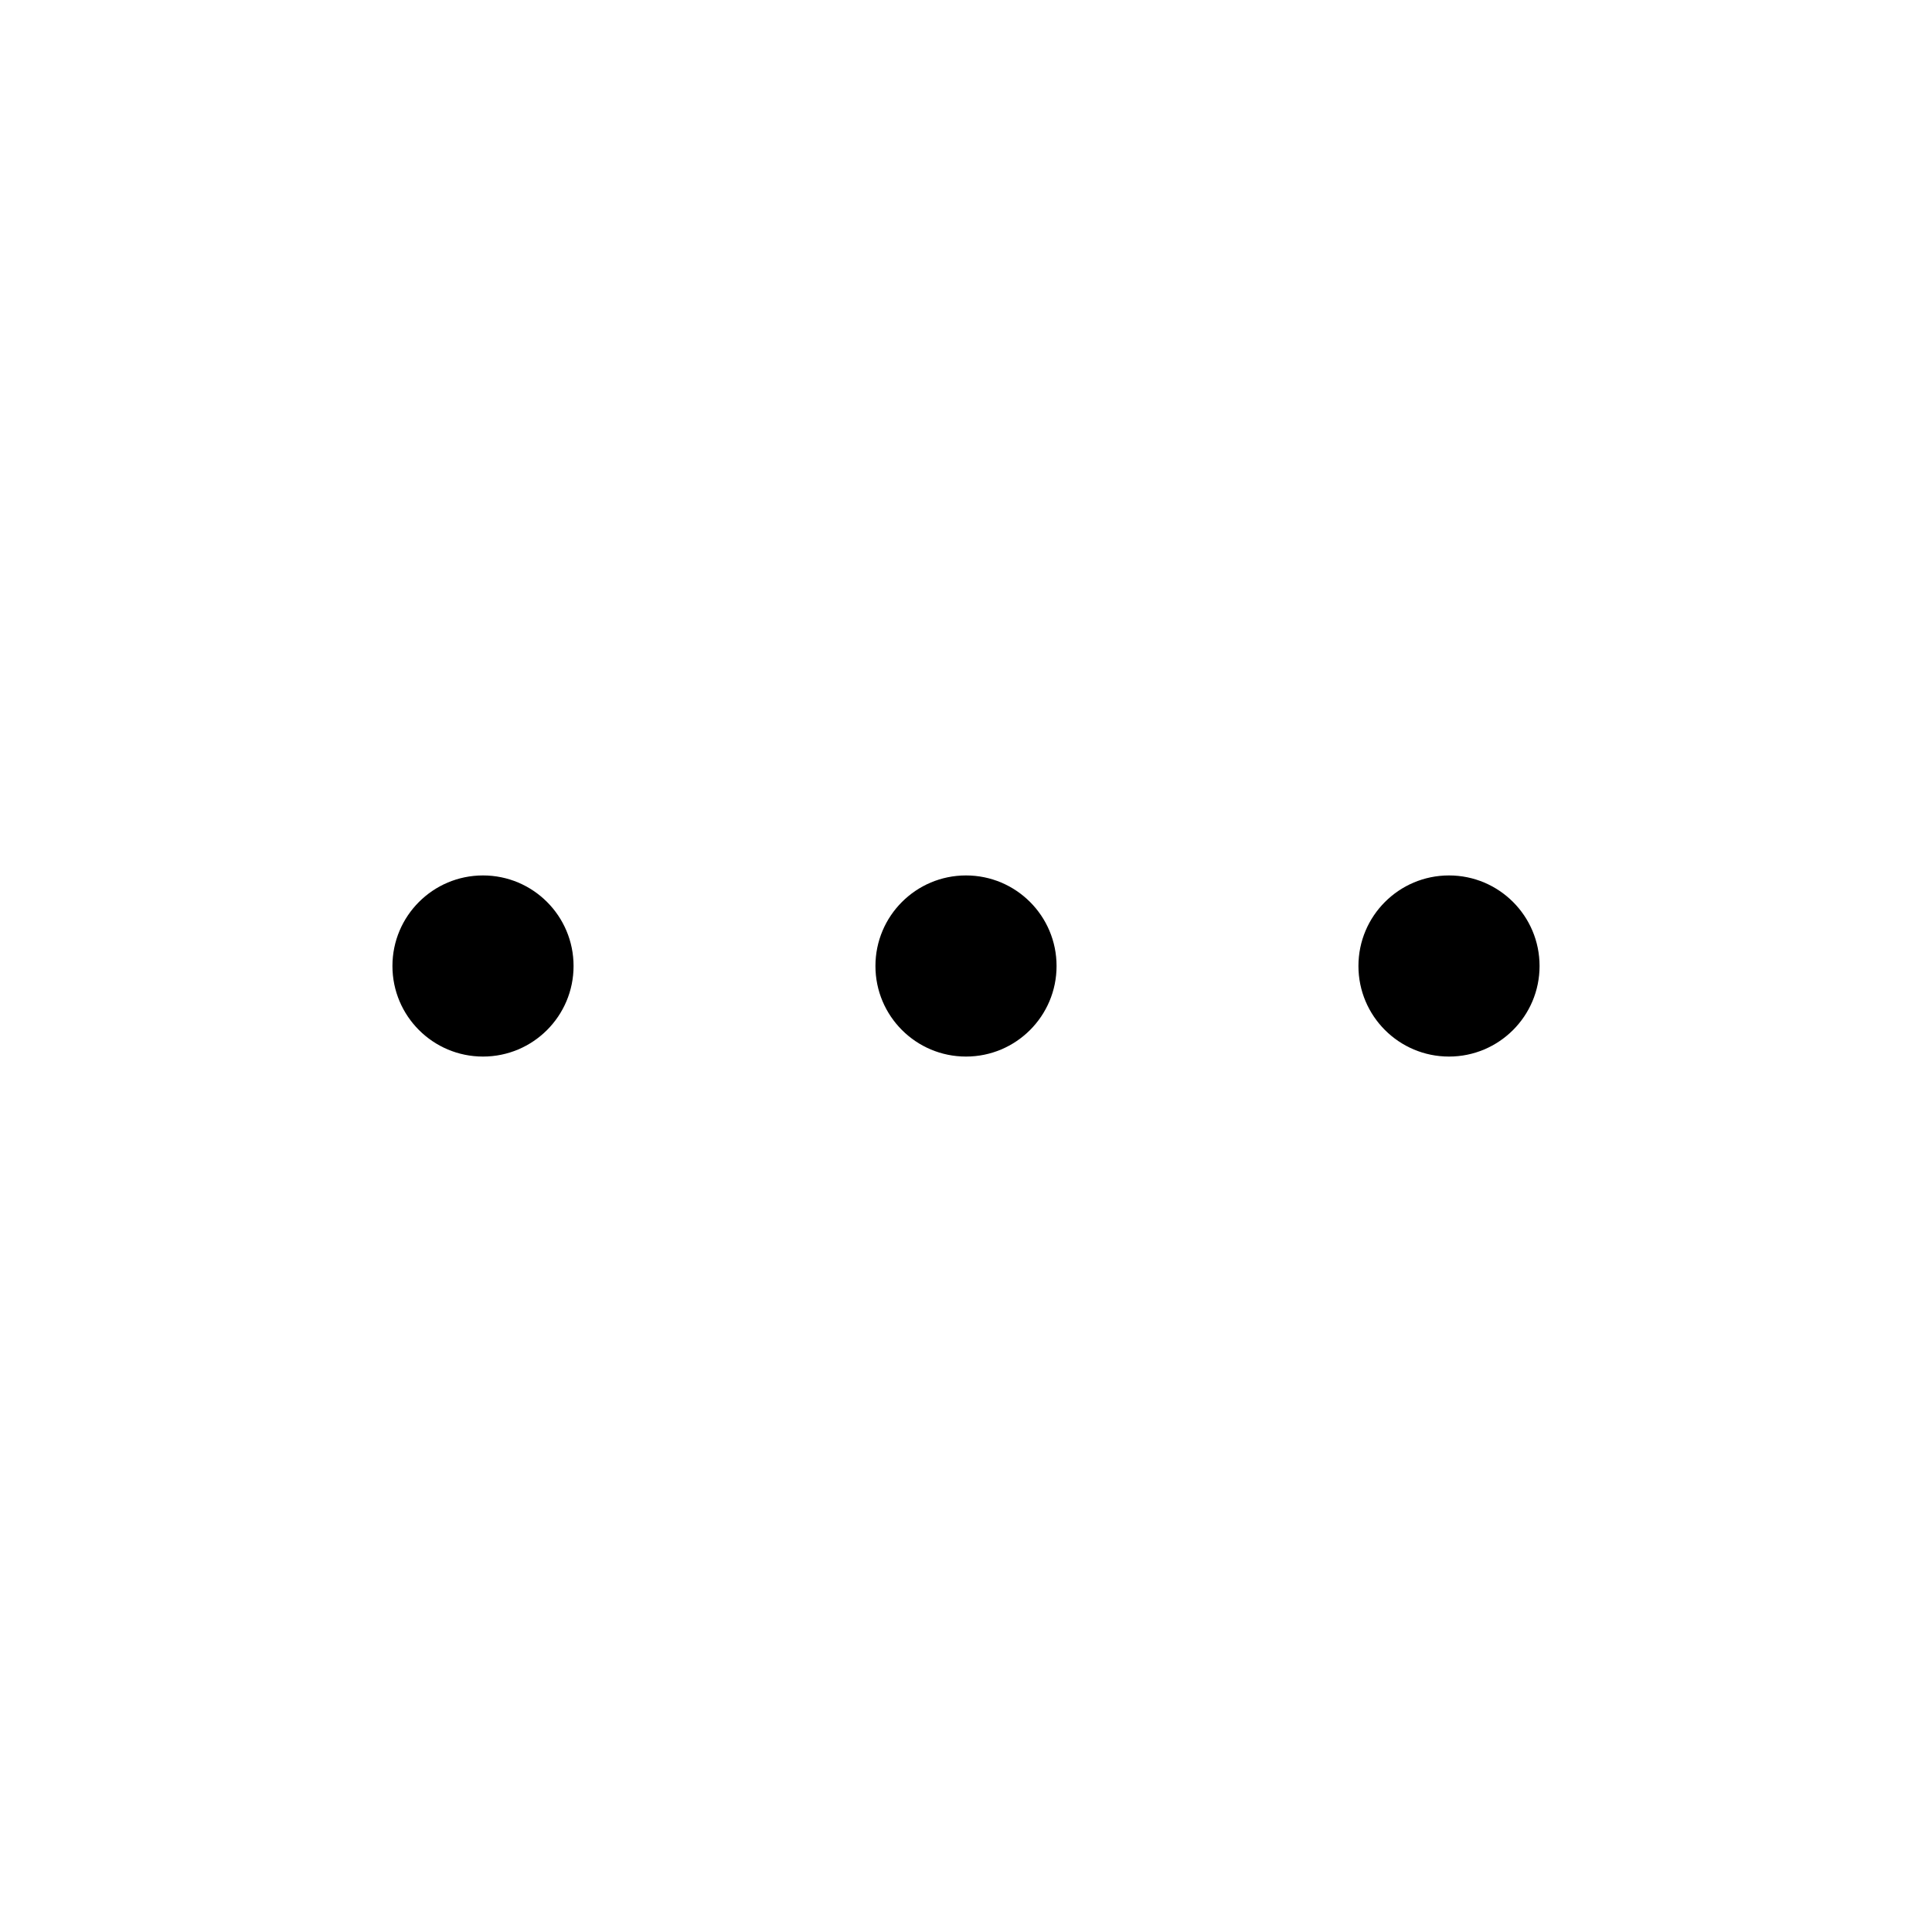
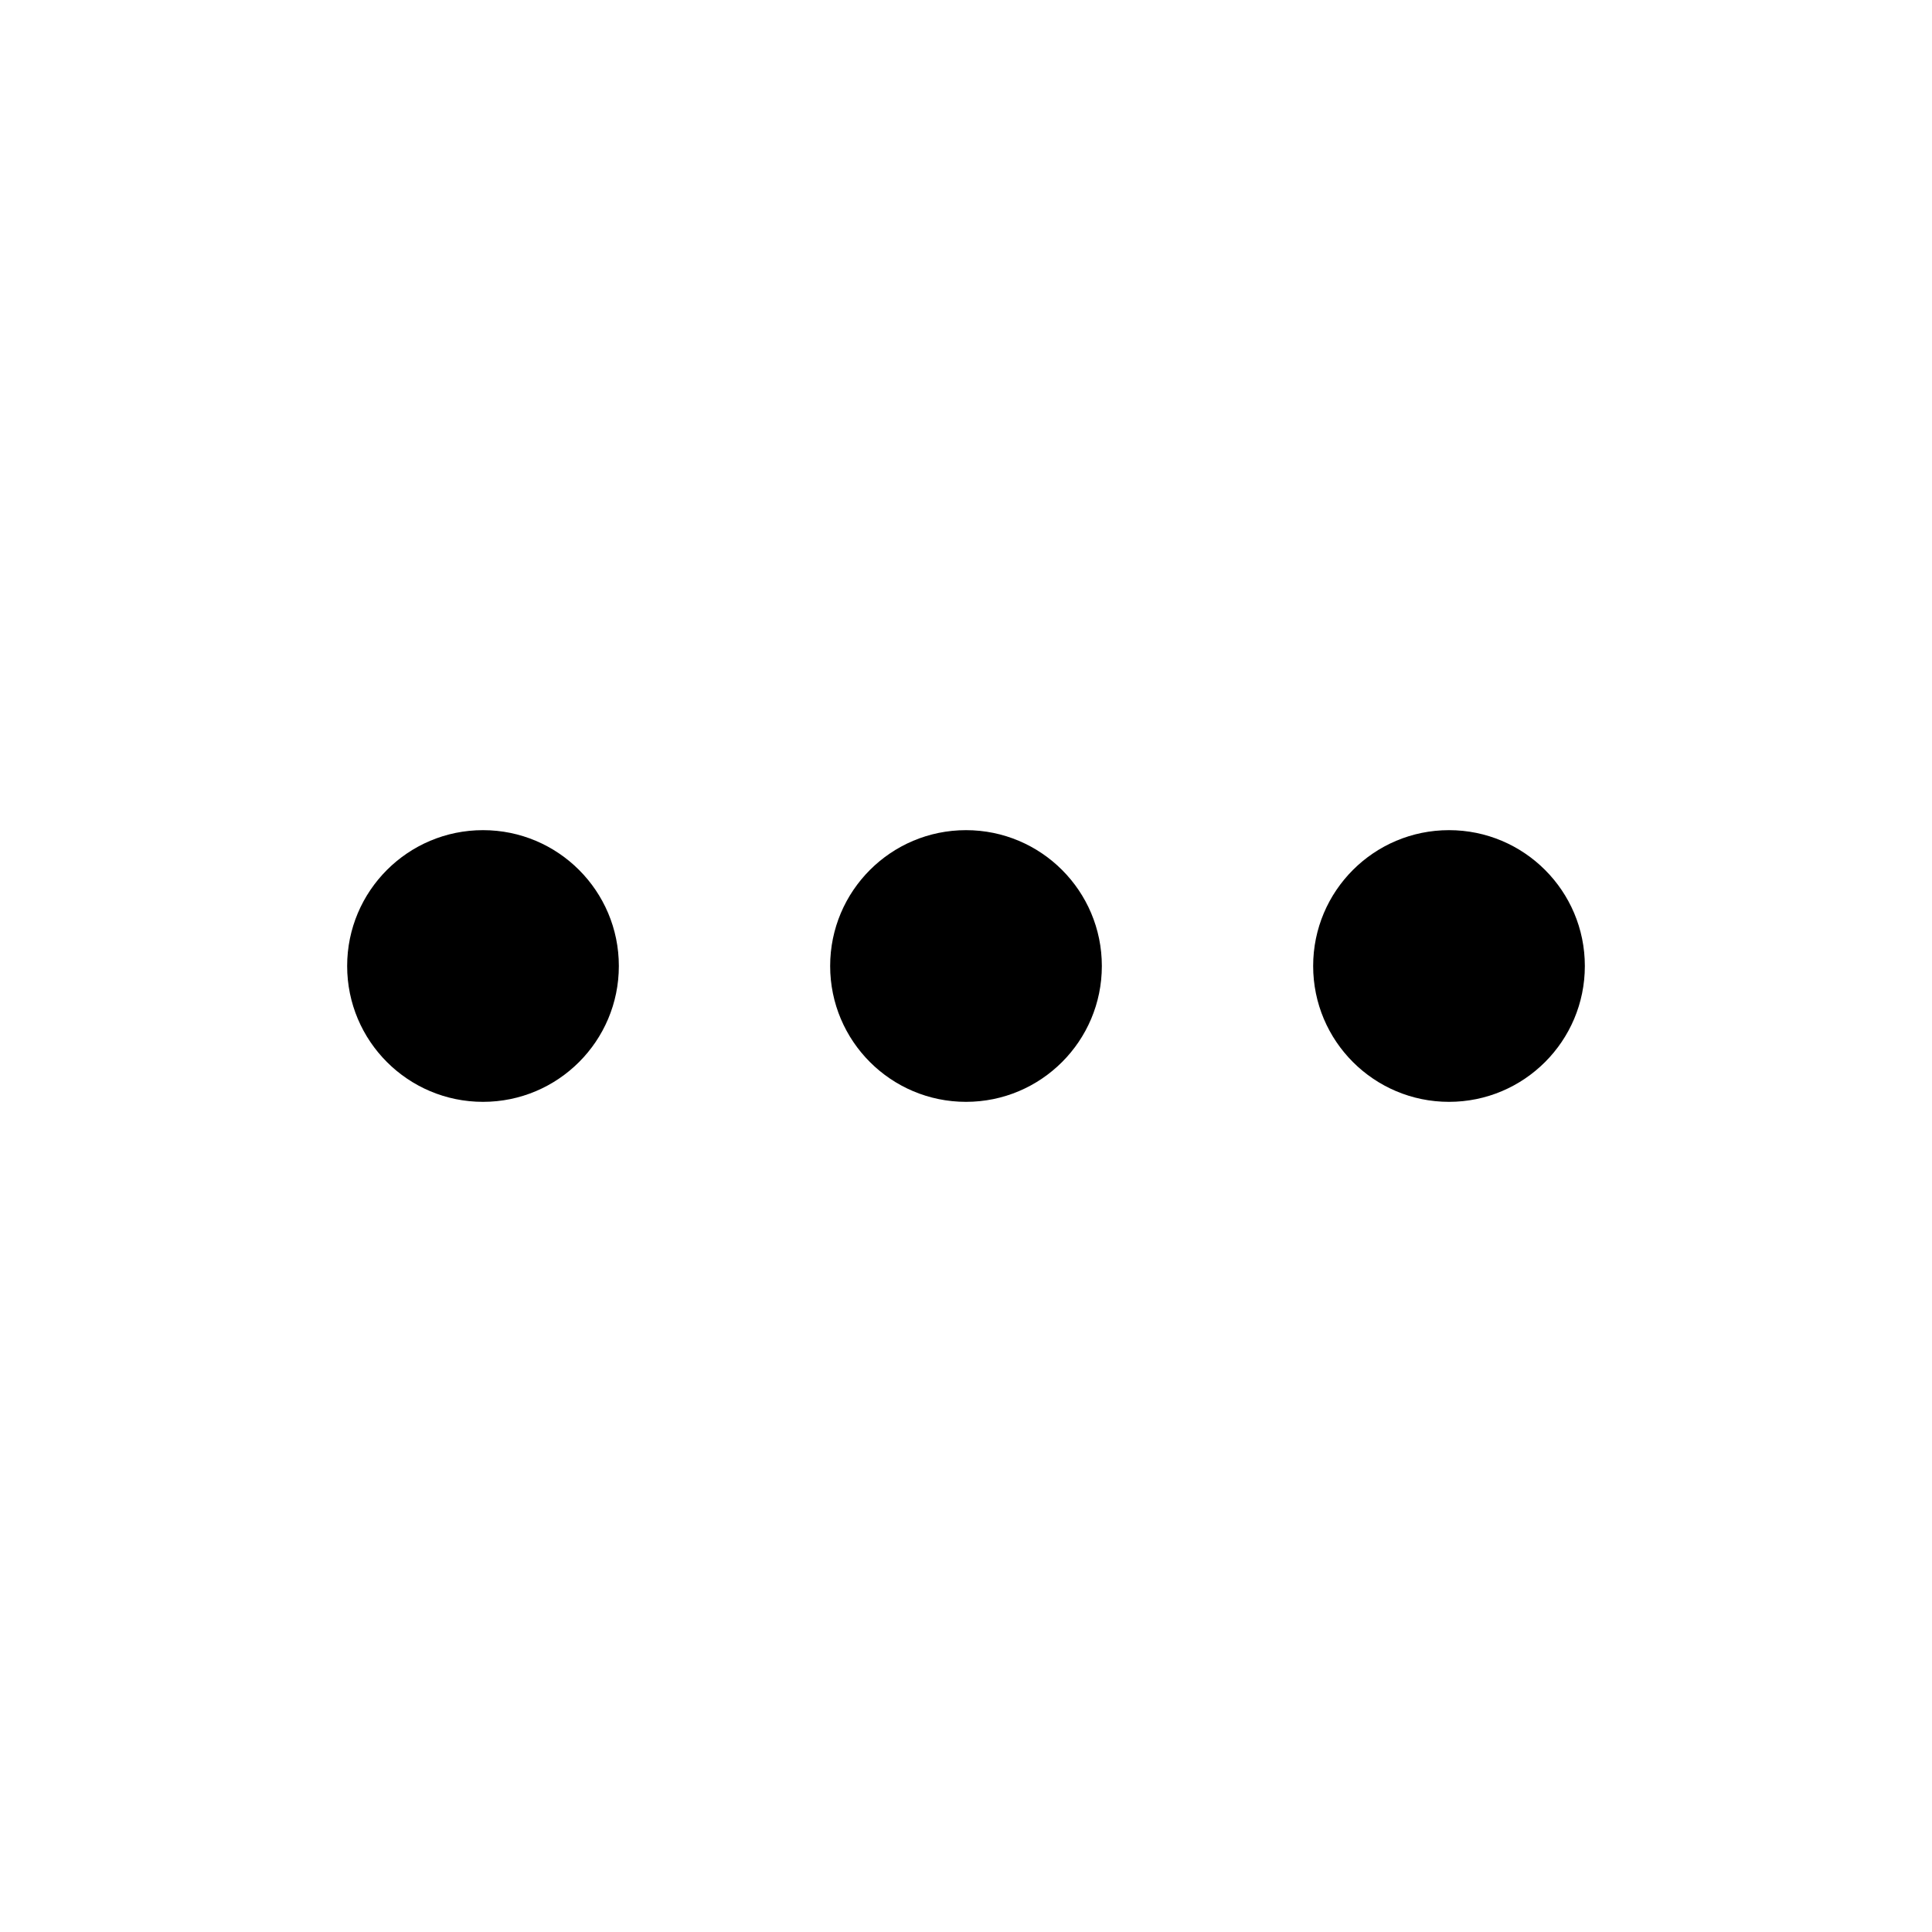
<svg xmlns="http://www.w3.org/2000/svg" fill="#000000" width="800px" height="800px" viewBox="0 0 256 256" id="Flat">
  <g>
-     <circle cx="64" cy="128" r="12" />
-     <circle cx="192" cy="128" r="12" />
-     <circle cx="128" cy="128" r="12" />
+     <circle cx="64" cy="128" r="18" />
+     <circle cx="192" cy="128" r="18" />
+     <circle cx="128" cy="128" r="18" />
  </g>
</svg>
